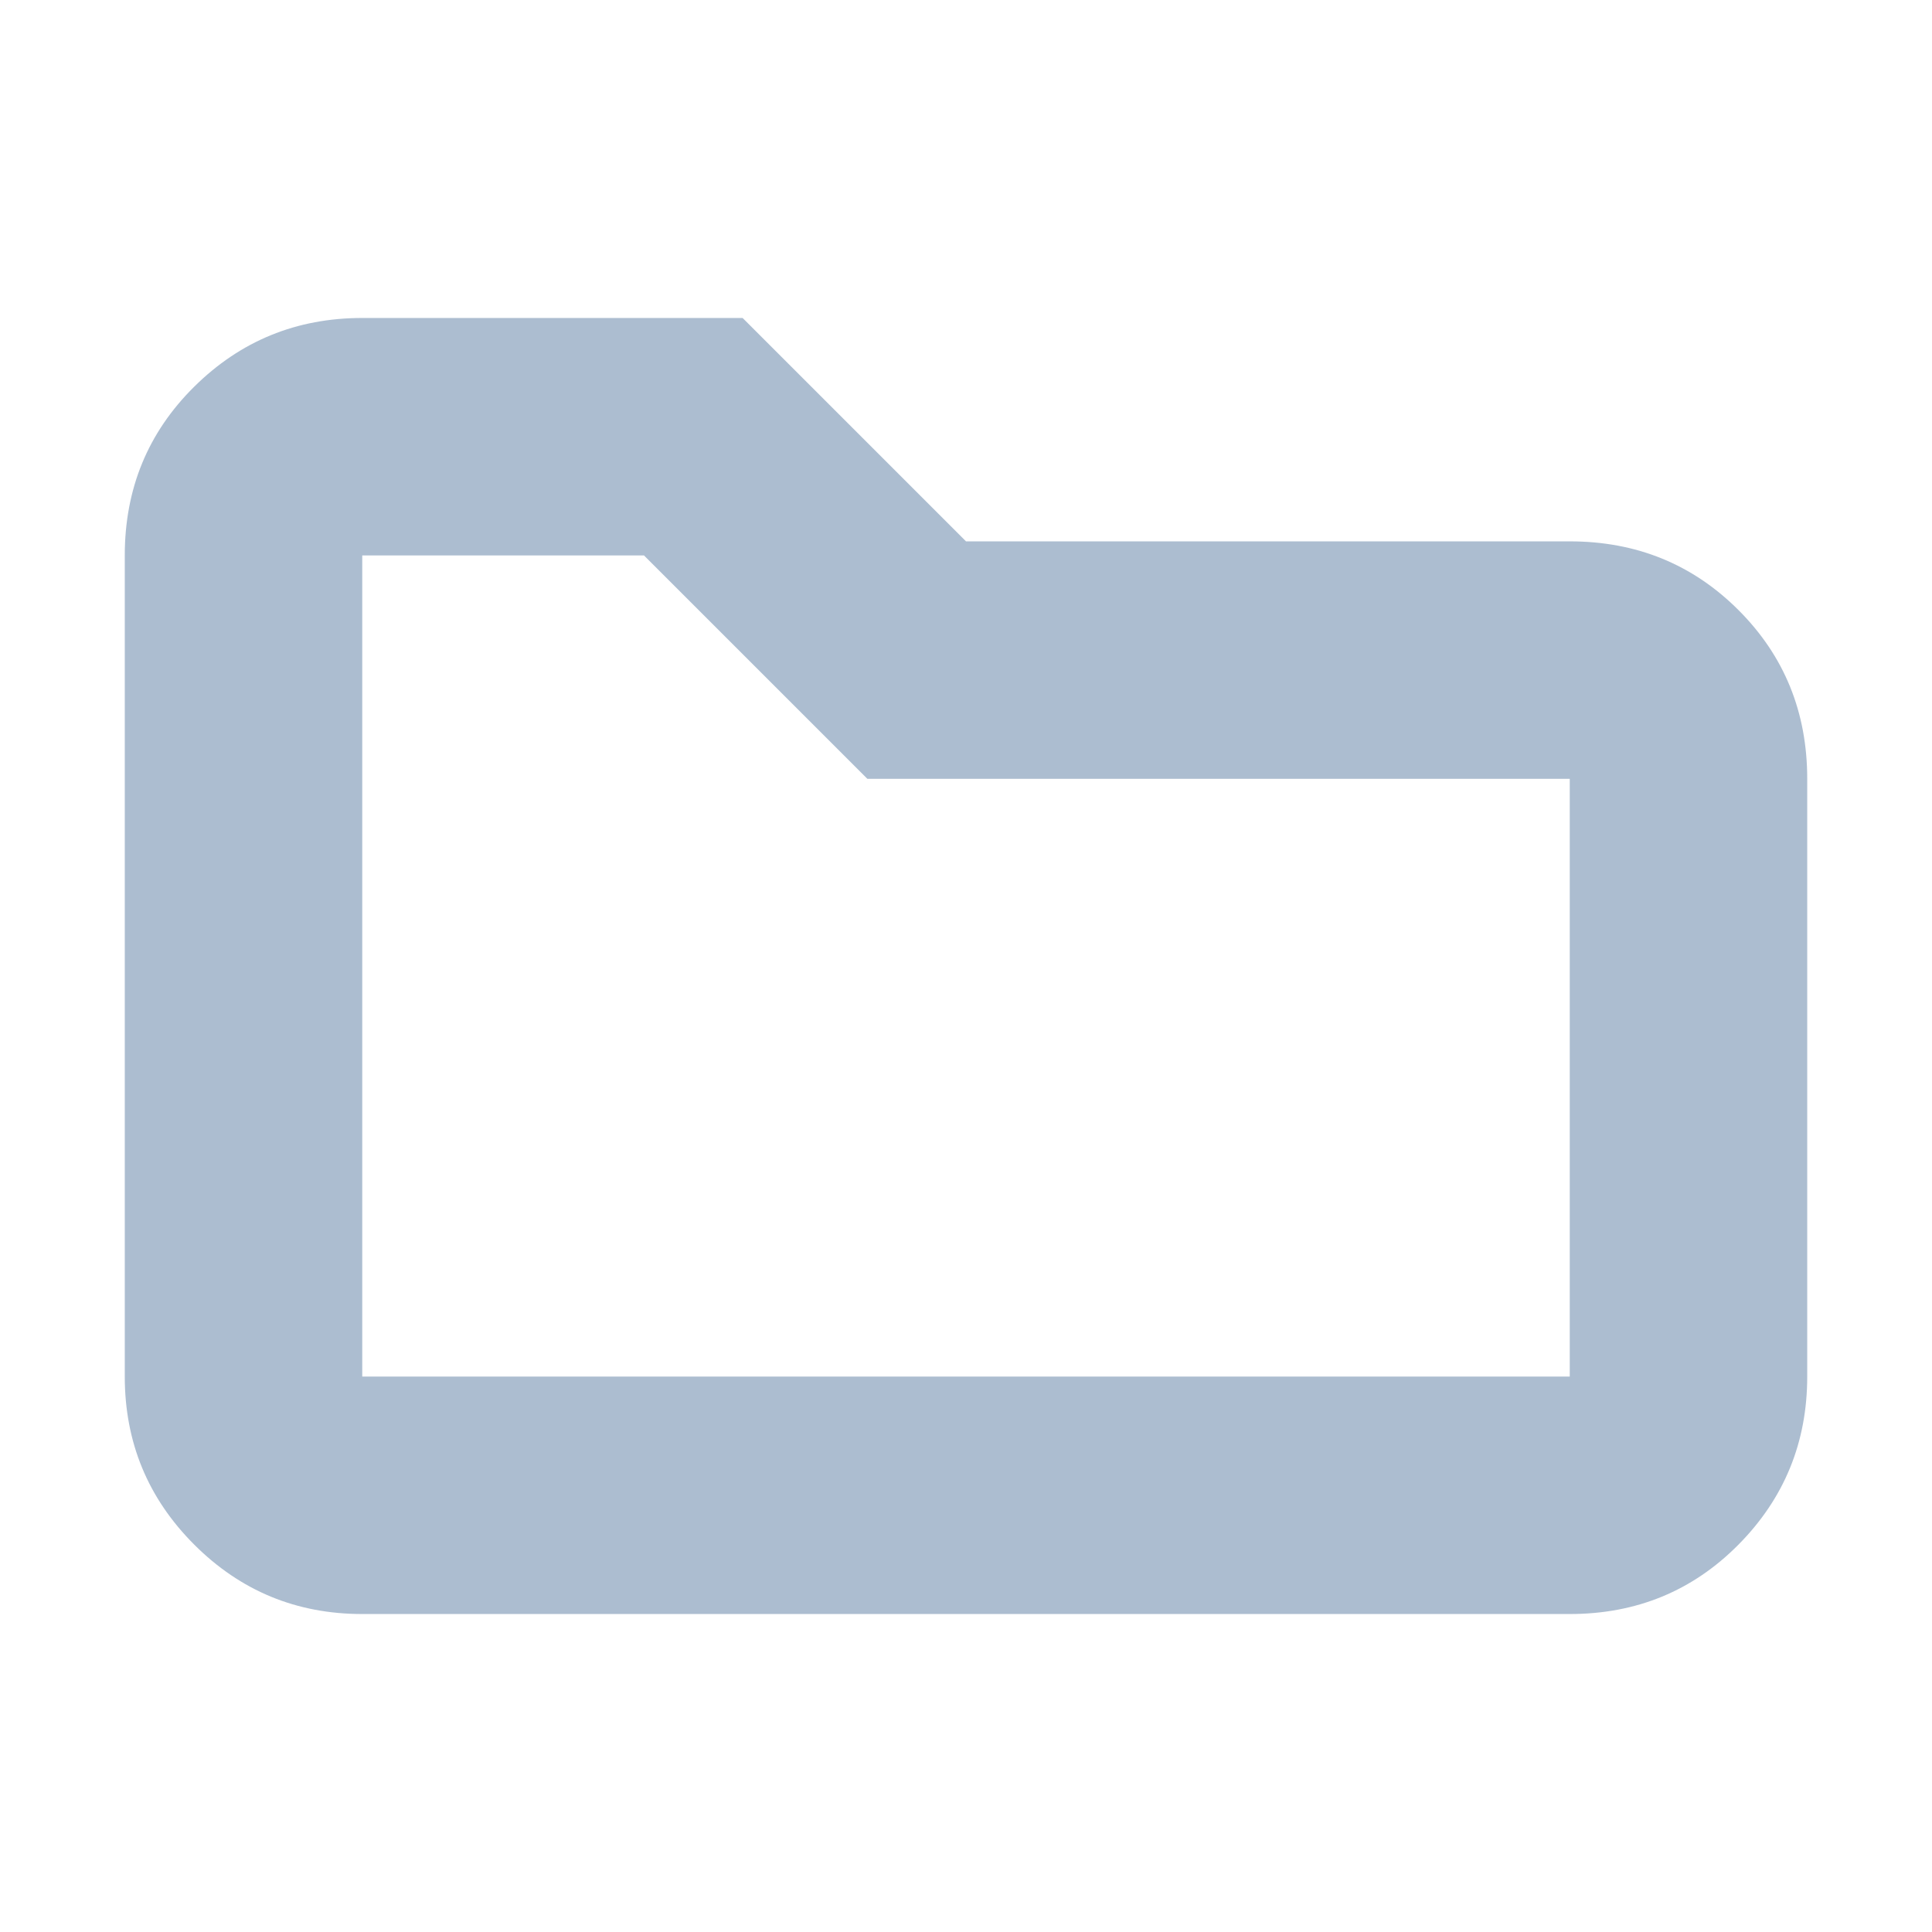
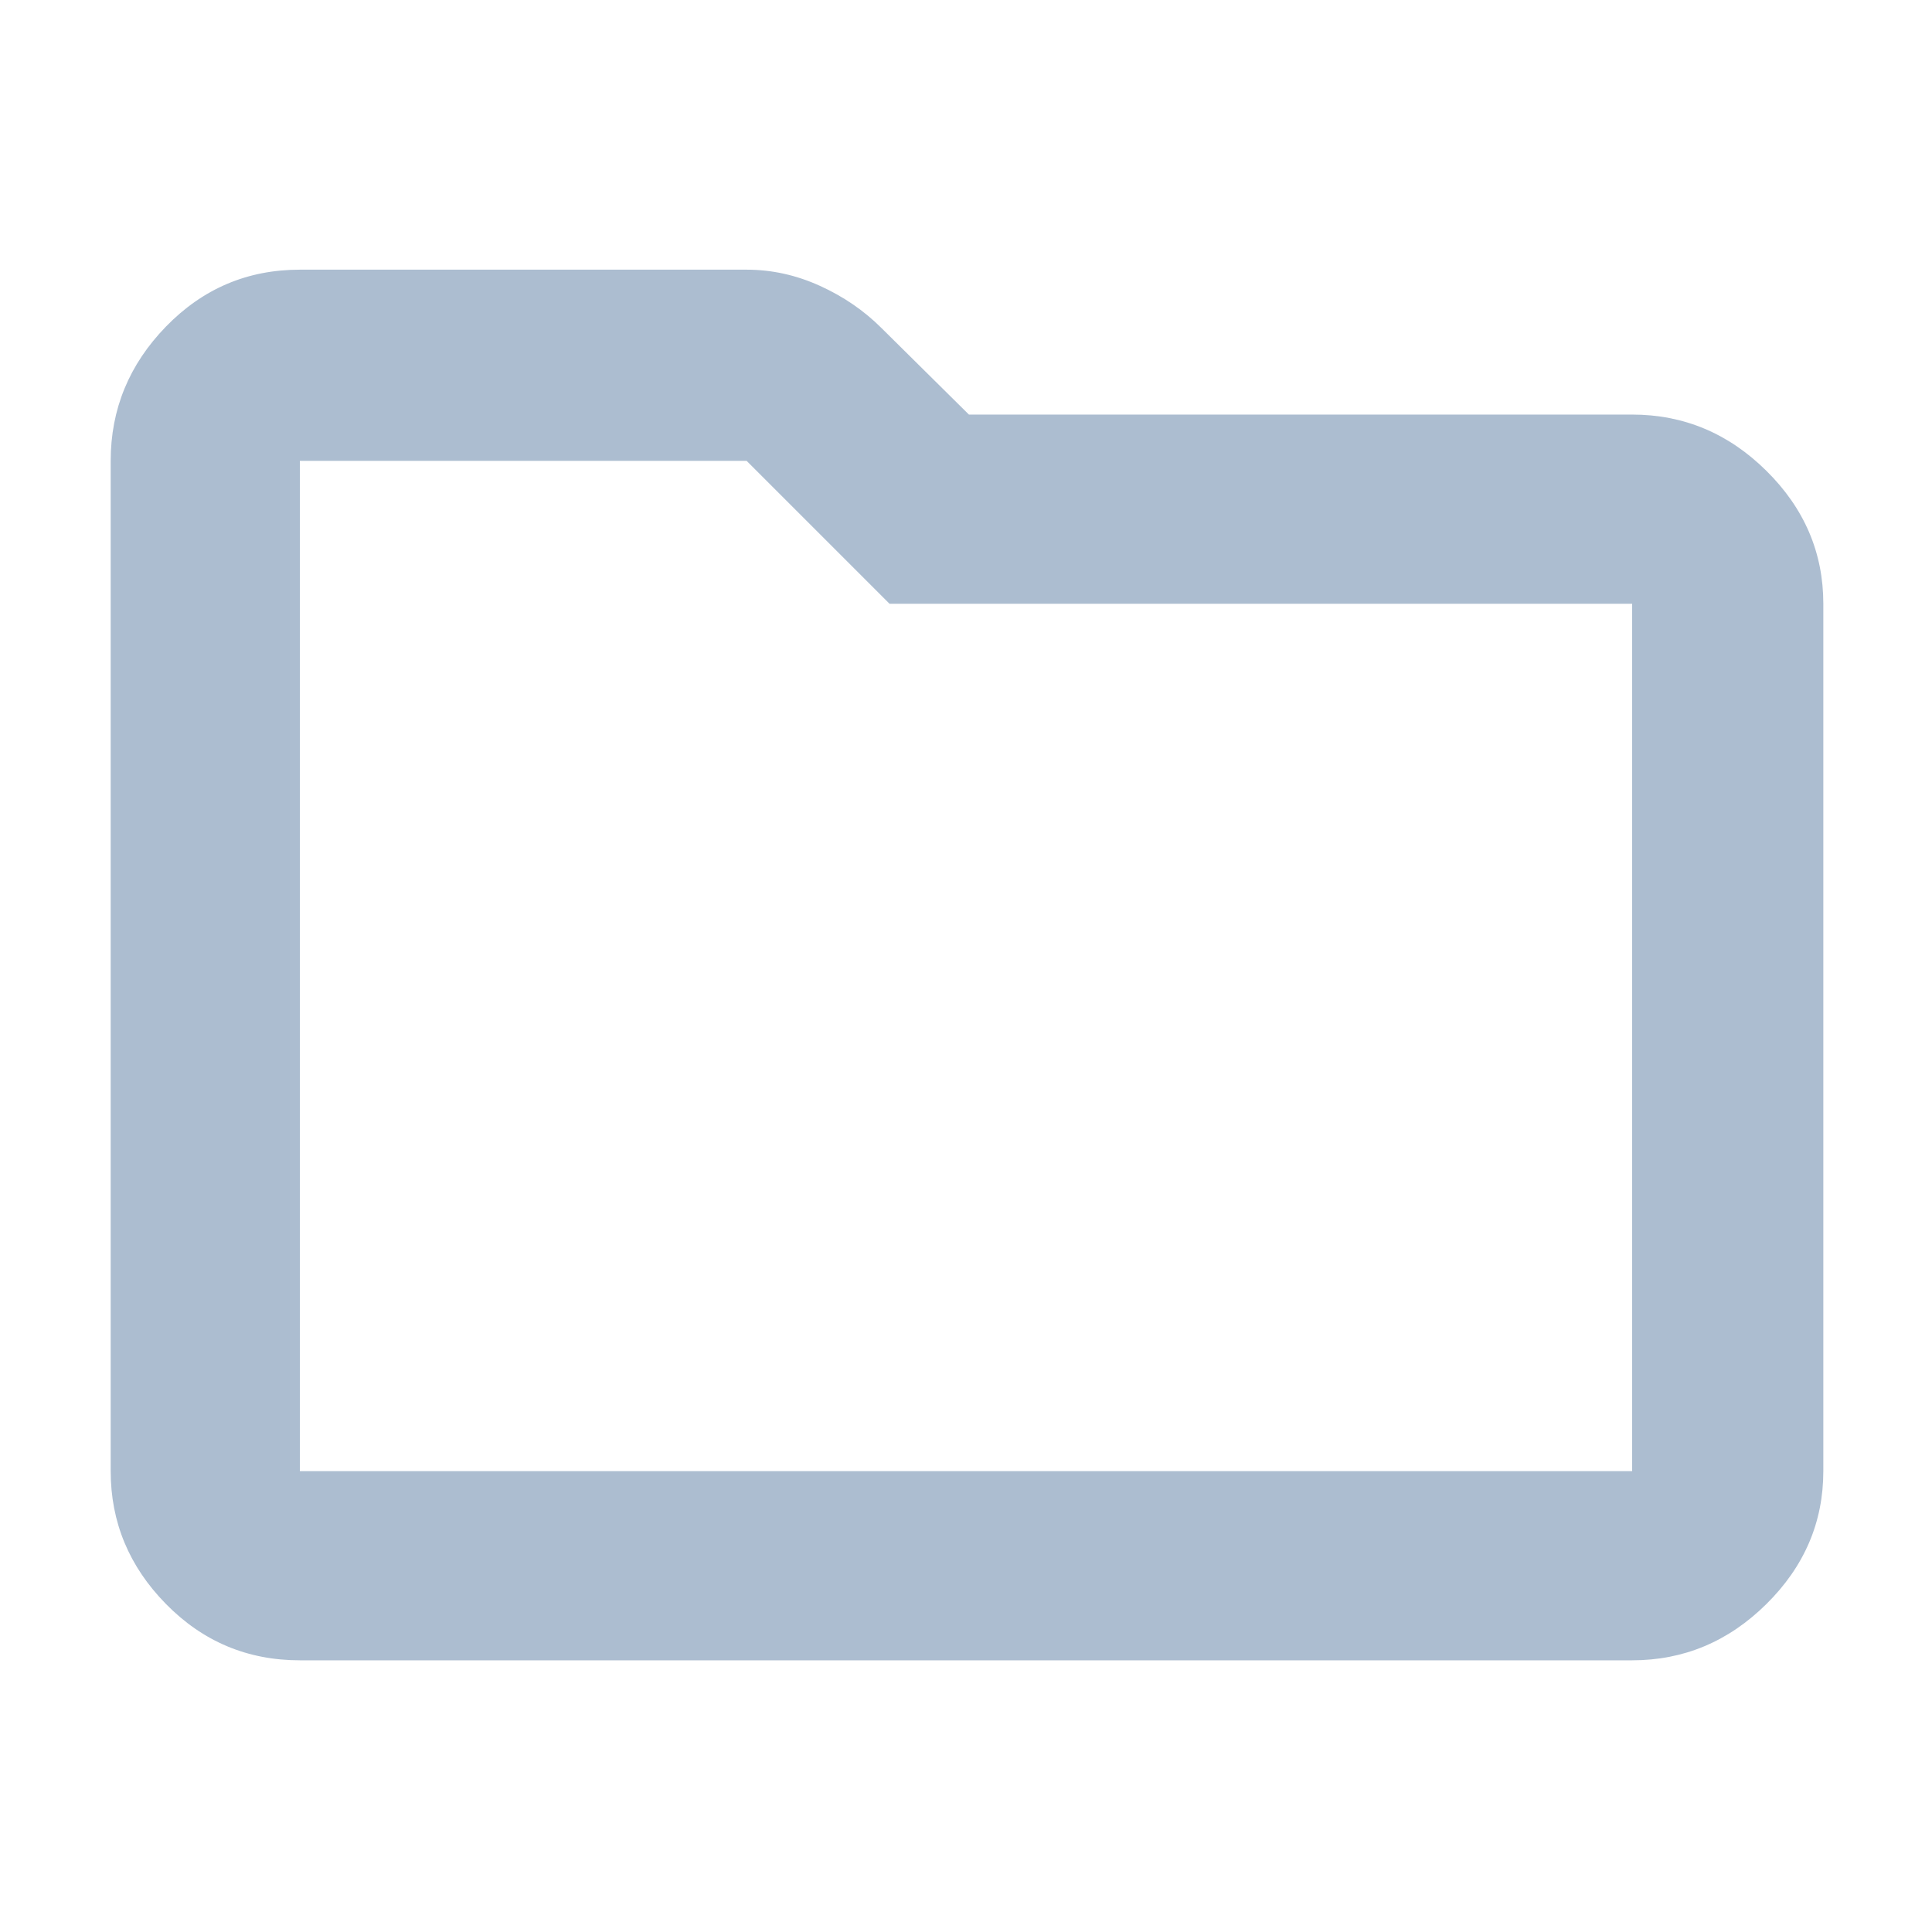
- <svg xmlns="http://www.w3.org/2000/svg" height="20px" viewBox="0 -960 960 960" width="20px" fill="#ACBDD0">
-   <path d="M180-158q-49 0-83.5-34.5T62-276v-408q0-49.7 34.5-83.85Q131-802 180-802h189l111 111h300q49.7 0 83.85 34.15Q898-622.7 898-573v297q0 49-34.15 83.5T780-158H180Zm0-118h600v-297H431L320-684H180v408Zm0 0v-408 408Z" />
+ <svg xmlns="http://www.w3.org/2000/svg" height="24px" viewBox="0 -960 960 960" width="24px" fill="#ACBDD0">
+   <path d="M149-135q-39.05 0-66.53-27.98Q55-190.95 55-229v-502q0-38.46 27.47-66.73Q109.95-826 149-826h222q18.69 0 36.34 8 17.66 8 30.75 21.09L481.45-754H811q38.46 0 66.73 27.97Q906-698.05 906-660v431q0 38.05-28.27 66.02Q849.46-135 811-135H149Zm0-94h662v-431H442l-71-71H149v502Zm0 0v-502 502Z" />
</svg>
